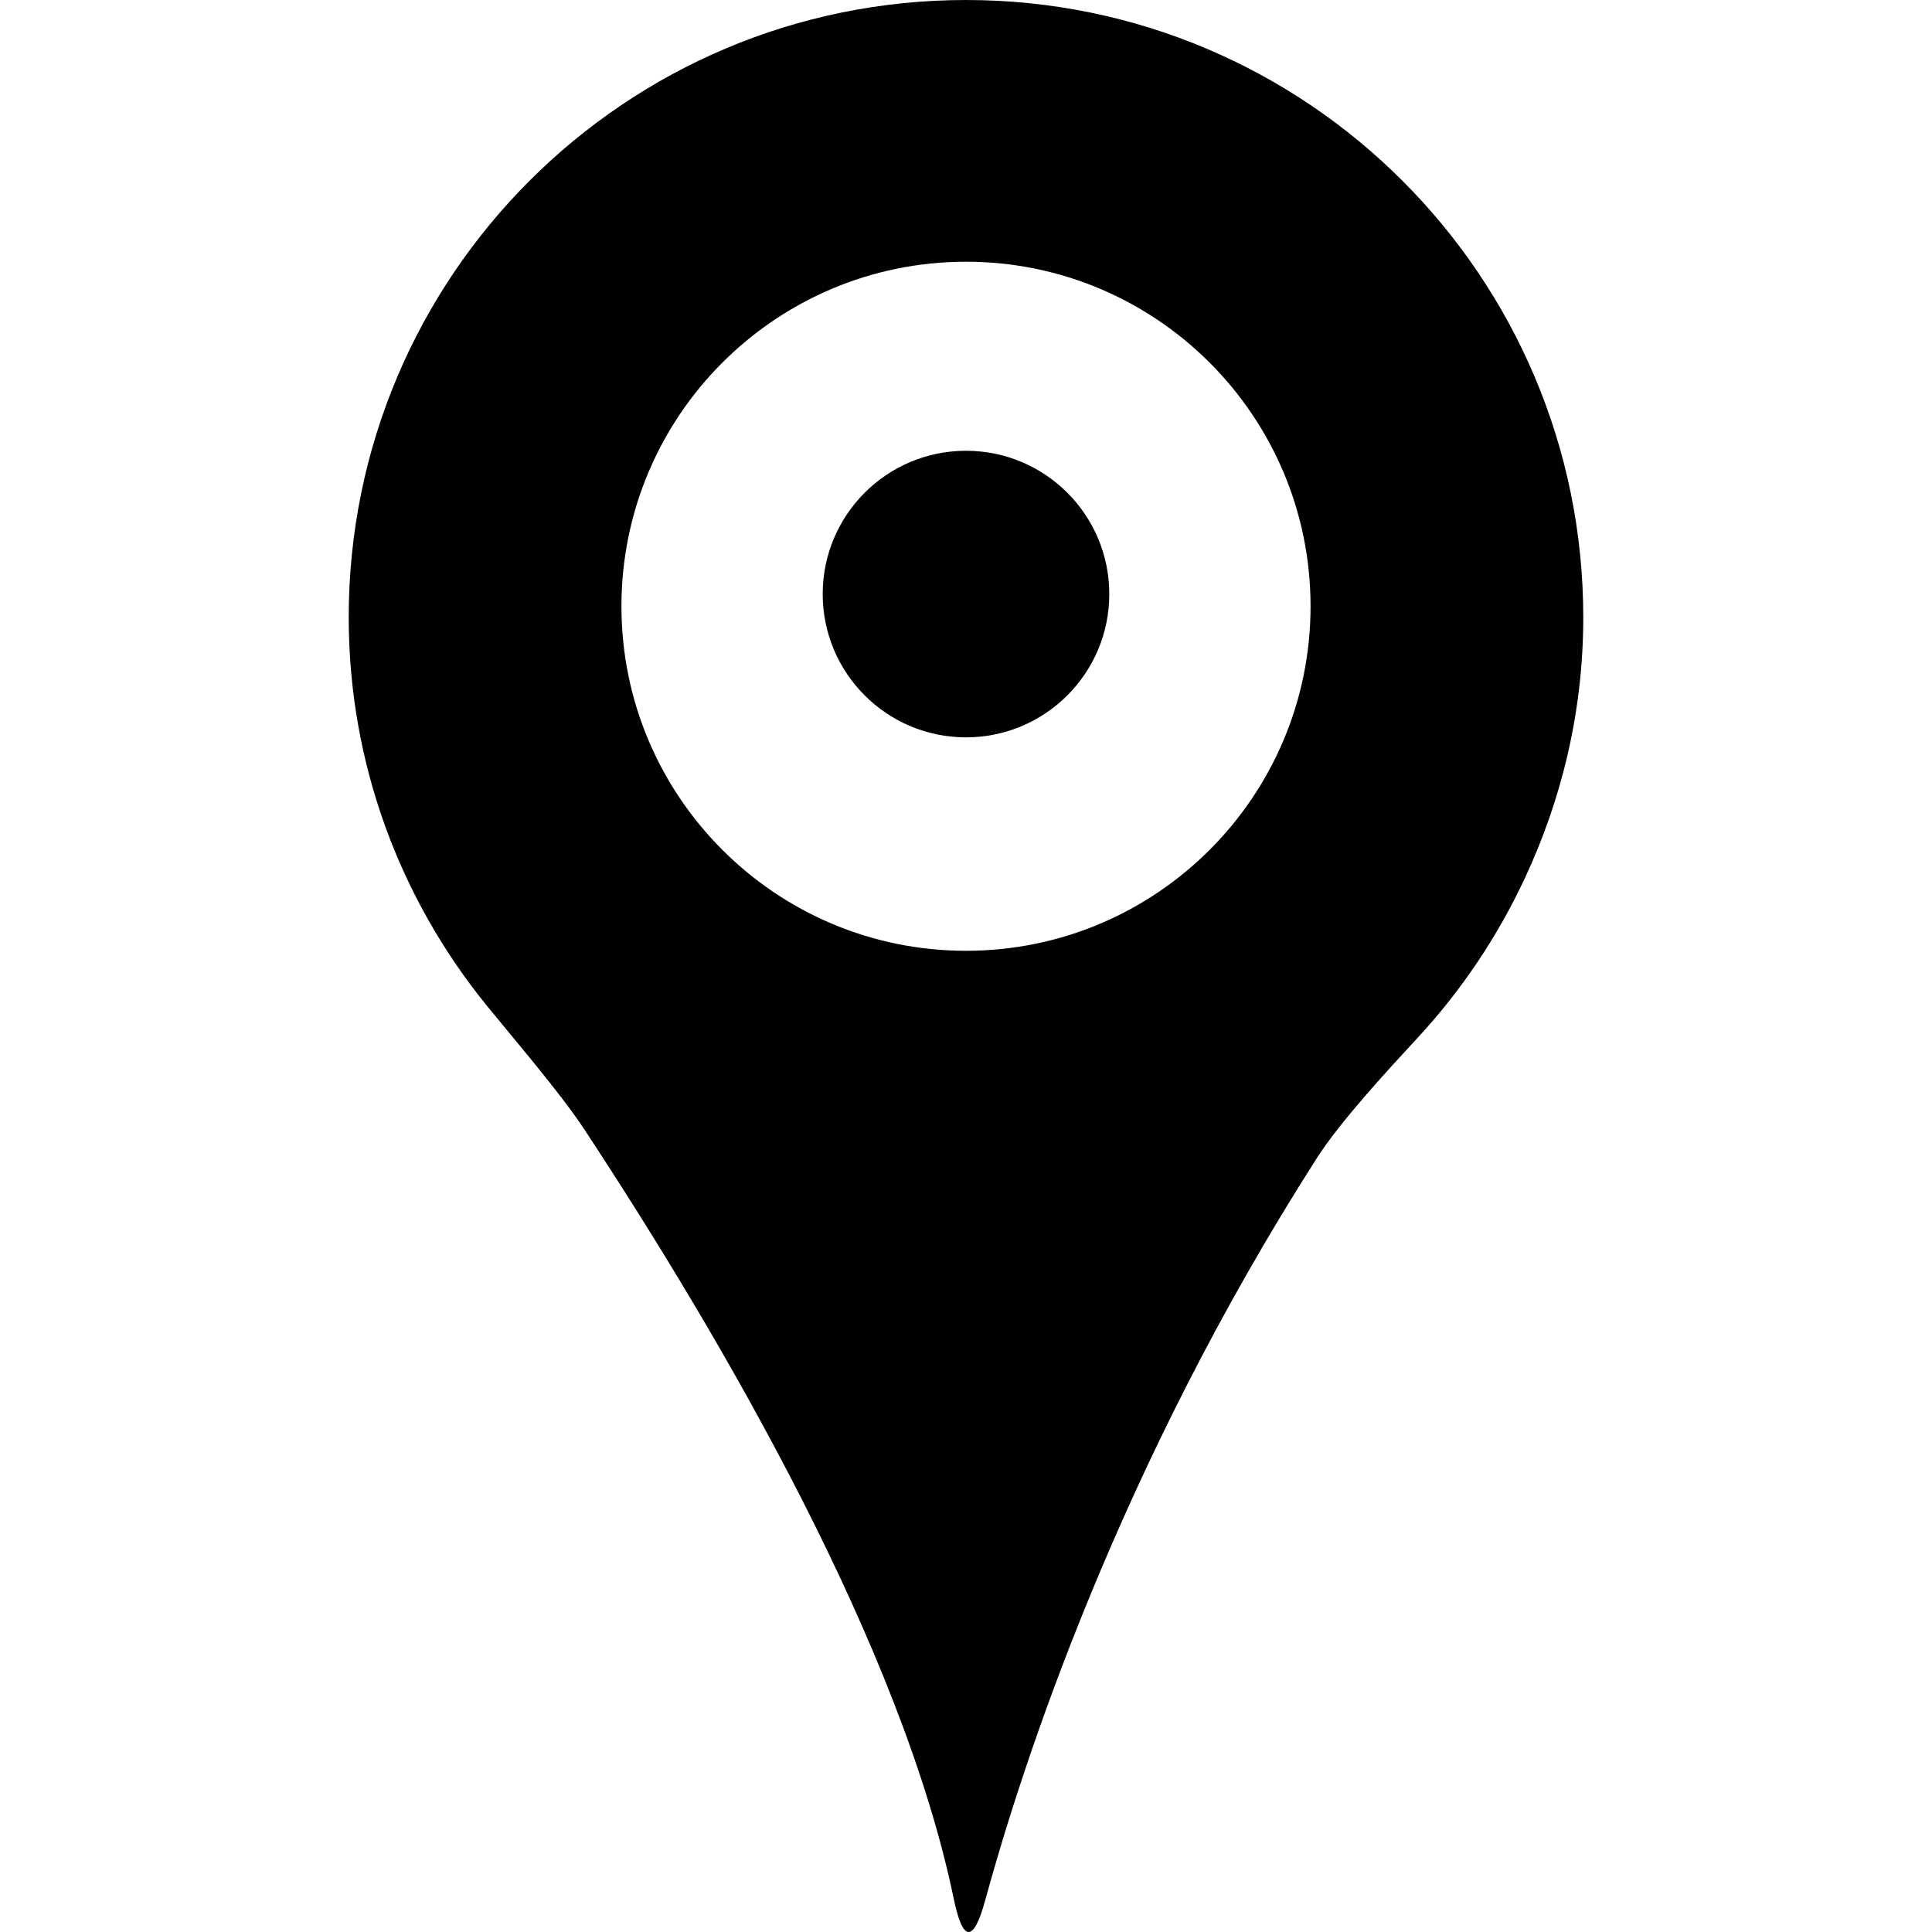
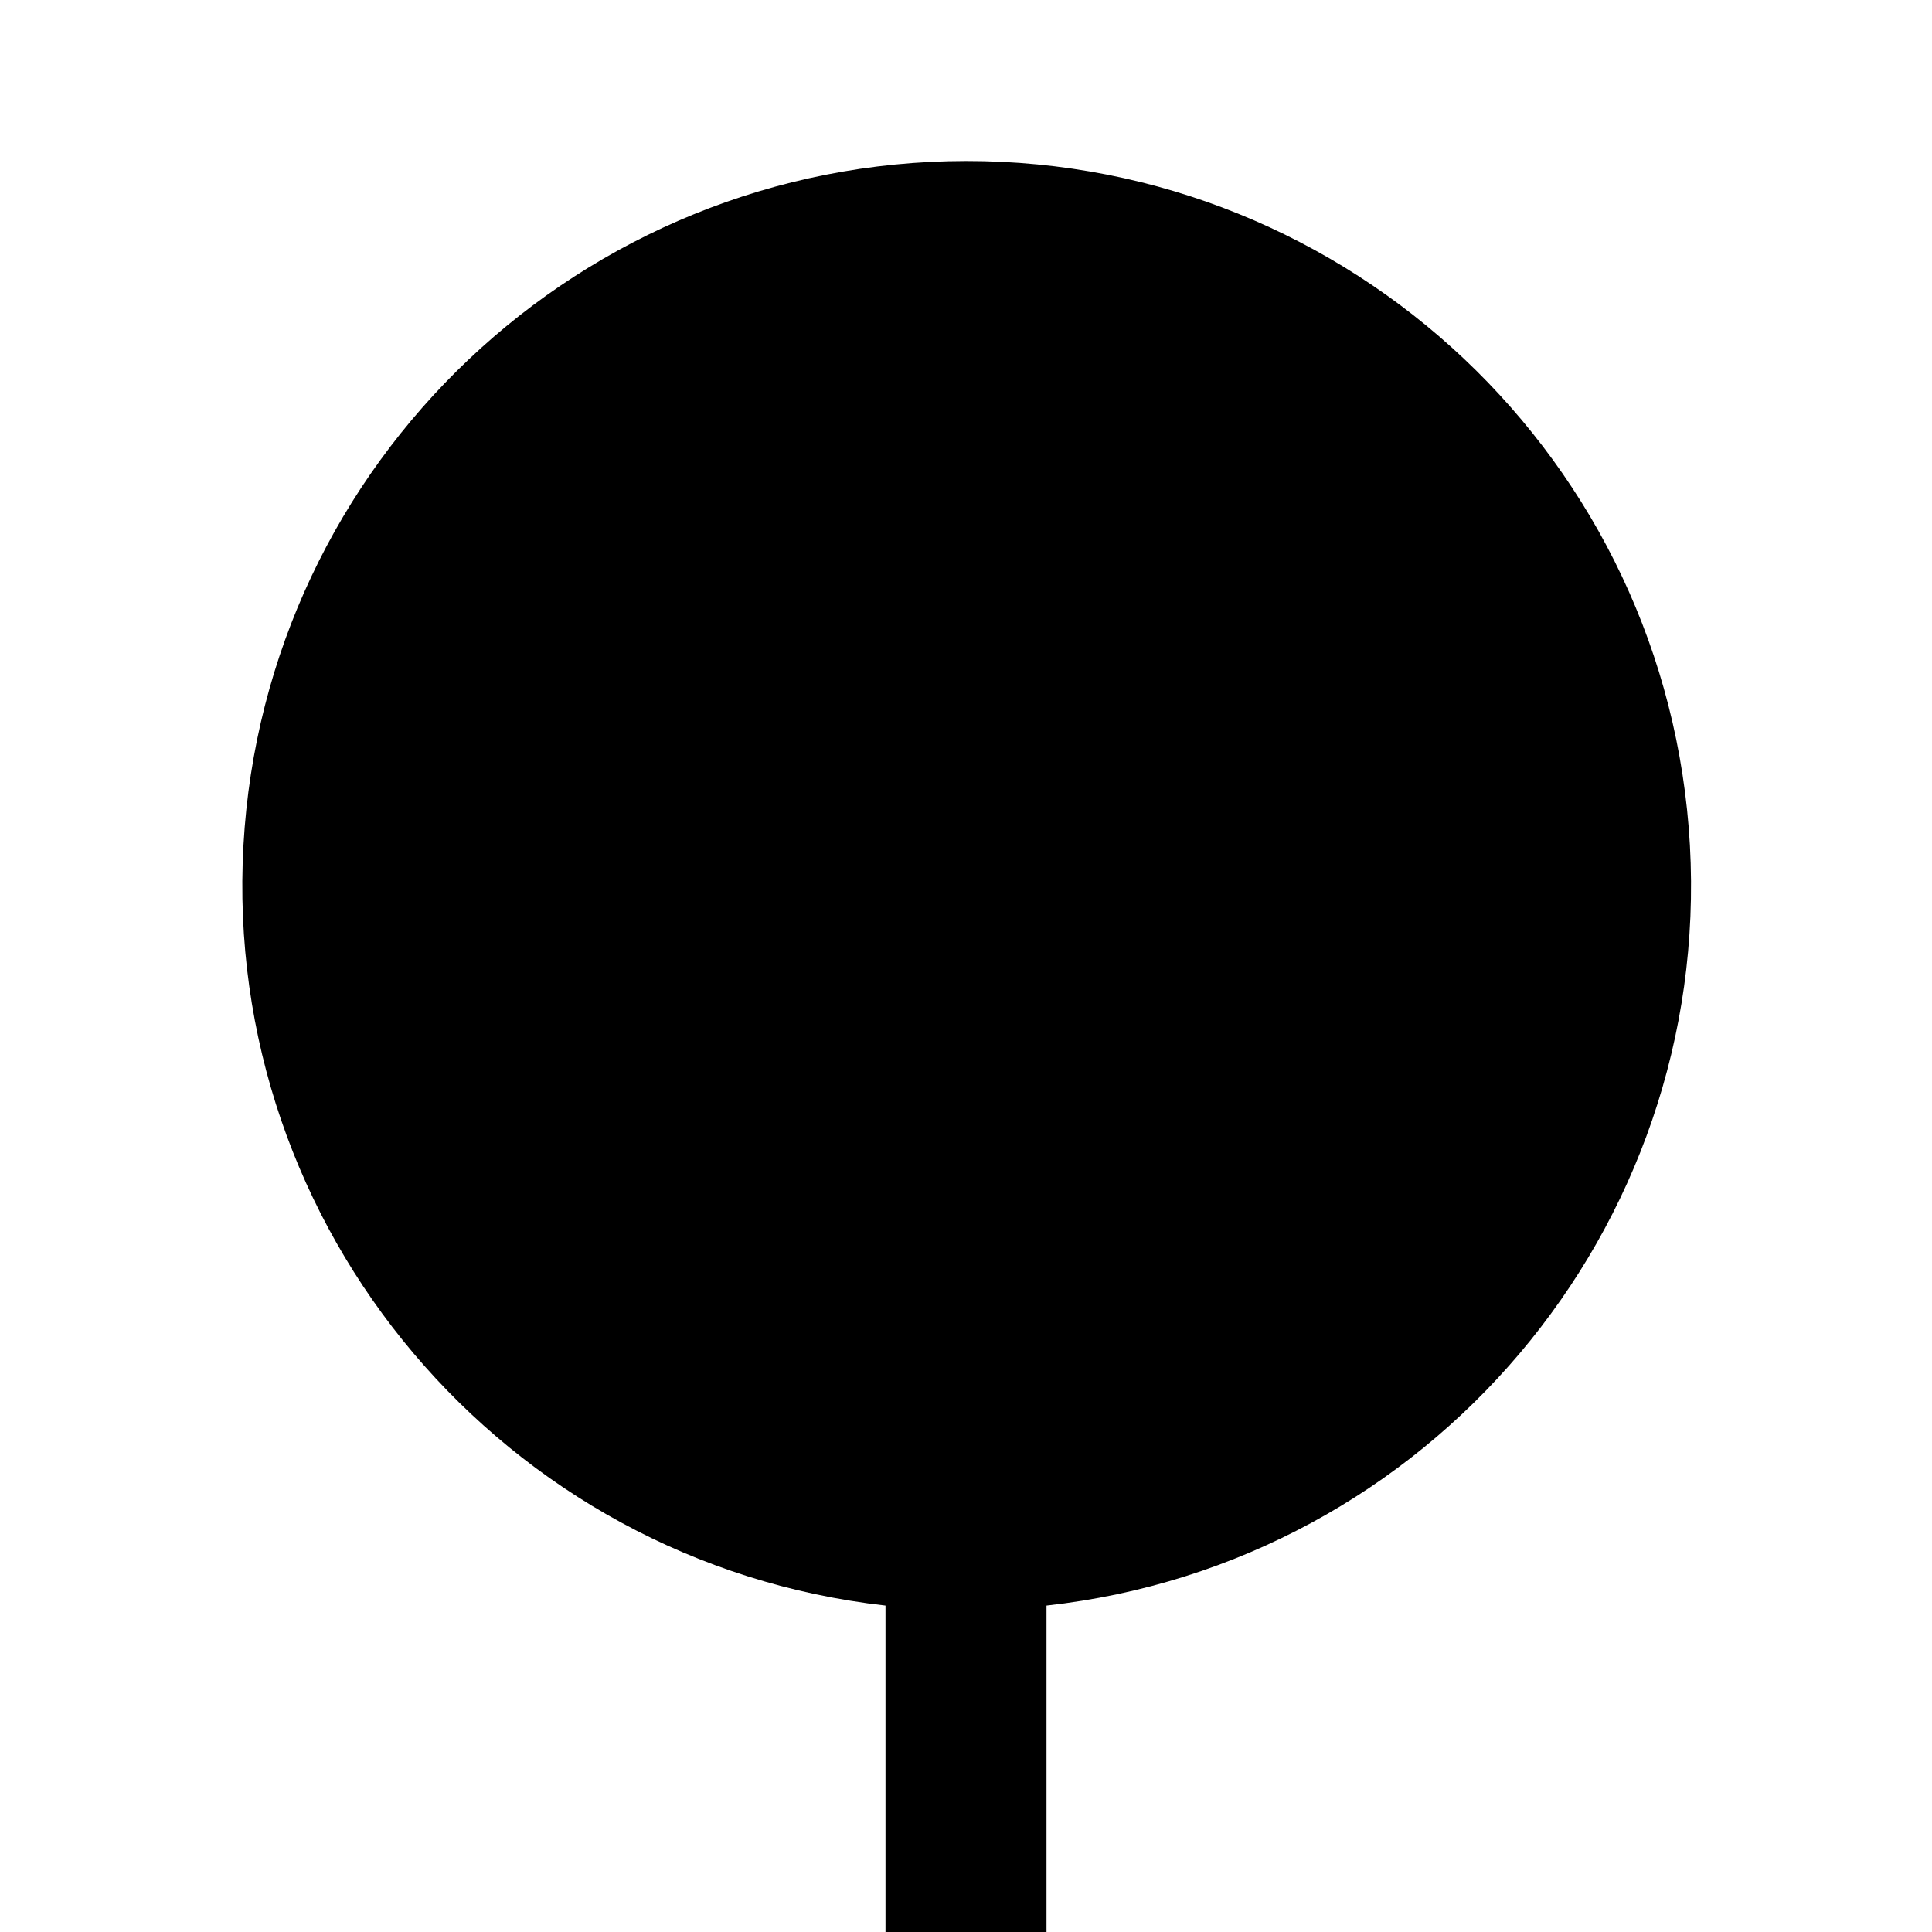
- <svg xmlns="http://www.w3.org/2000/svg" version="1.1" id="Capa_1" x="0px" y="0px" viewBox="0 0 293.334 293.334" style="enable-background:new 0 0 293.334 293.334;" xml:space="preserve">
+ <svg xmlns="http://www.w3.org/2000/svg" width="24px" height="24px" viewBox="0 0 24 24">
  <g>
-     <g>
-       <path style="fill:#010002;" d="M146.667,0C94.903,0,52.946,41.957,52.946,93.721c0,22.322,7.849,42.789,20.891,58.878    c4.204,5.178,11.237,13.331,14.903,18.906c21.109,32.069,48.19,78.643,56.082,116.864c1.354,6.527,2.986,6.641,4.743,0.212    c5.629-20.609,20.228-65.639,50.377-112.757c3.595-5.619,10.884-13.483,15.409-18.379c6.554-7.098,12.009-15.224,16.154-24.084    c5.651-12.086,8.882-25.466,8.882-39.629C240.387,41.962,198.43,0,146.667,0z M146.667,144.358    c-28.892,0-52.313-23.421-52.313-52.313c0-28.887,23.421-52.307,52.313-52.307s52.313,23.421,52.313,52.307    C198.98,120.938,175.559,144.358,146.667,144.358z" />
-       <circle style="fill:#010002;" cx="146.667" cy="90.196" r="21.756" />
-     </g>
+     <path fill="none" d="M0 0h24v24H0z" />
+     <path d="M11 19.945A9.001 9.001 0 0 1 12 2a9 9 0 0 1 1 17.945V24h-2v-4.055z" />
  </g>
-   <g>
- </g>
-   <g>
- </g>
-   <g>
- </g>
-   <g>
- </g>
-   <g>
- </g>
-   <g>
- </g>
-   <g>
- </g>
-   <g>
- </g>
-   <g>
- </g>
-   <g>
- </g>
-   <g>
- </g>
-   <g>
- </g>
-   <g>
- </g>
-   <g>
- </g>
-   <g>
- </g>
</svg>
